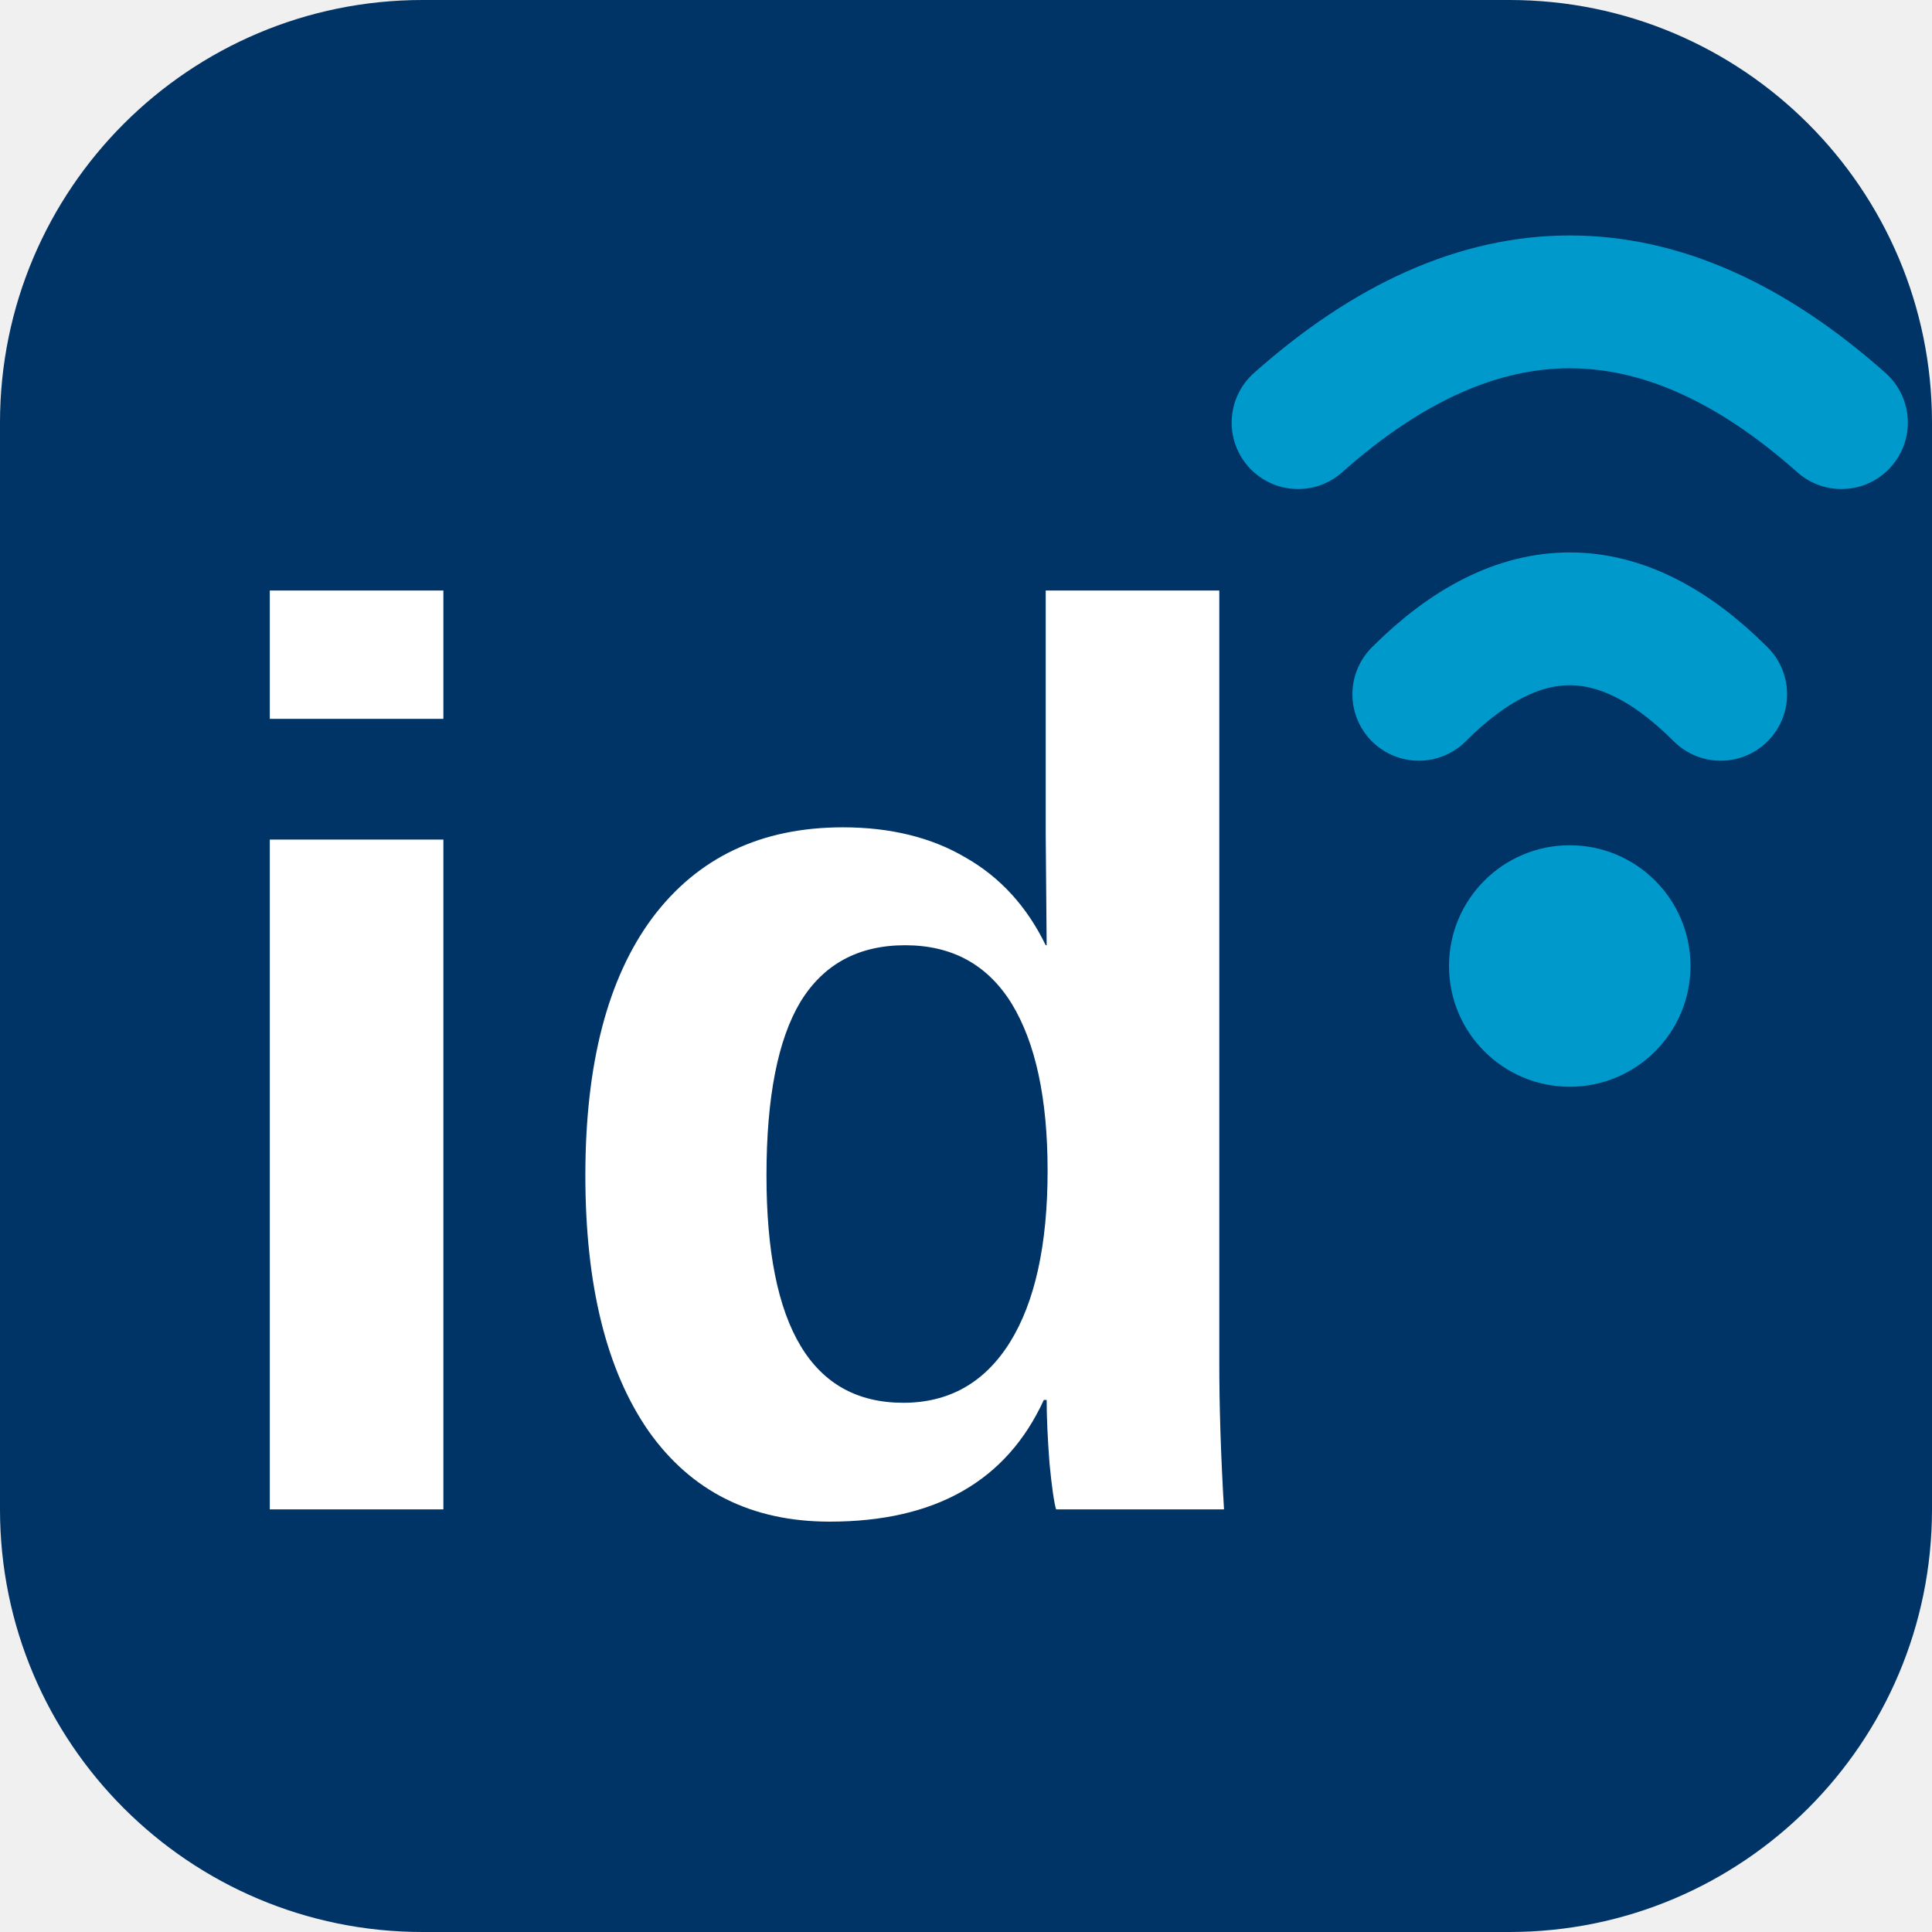
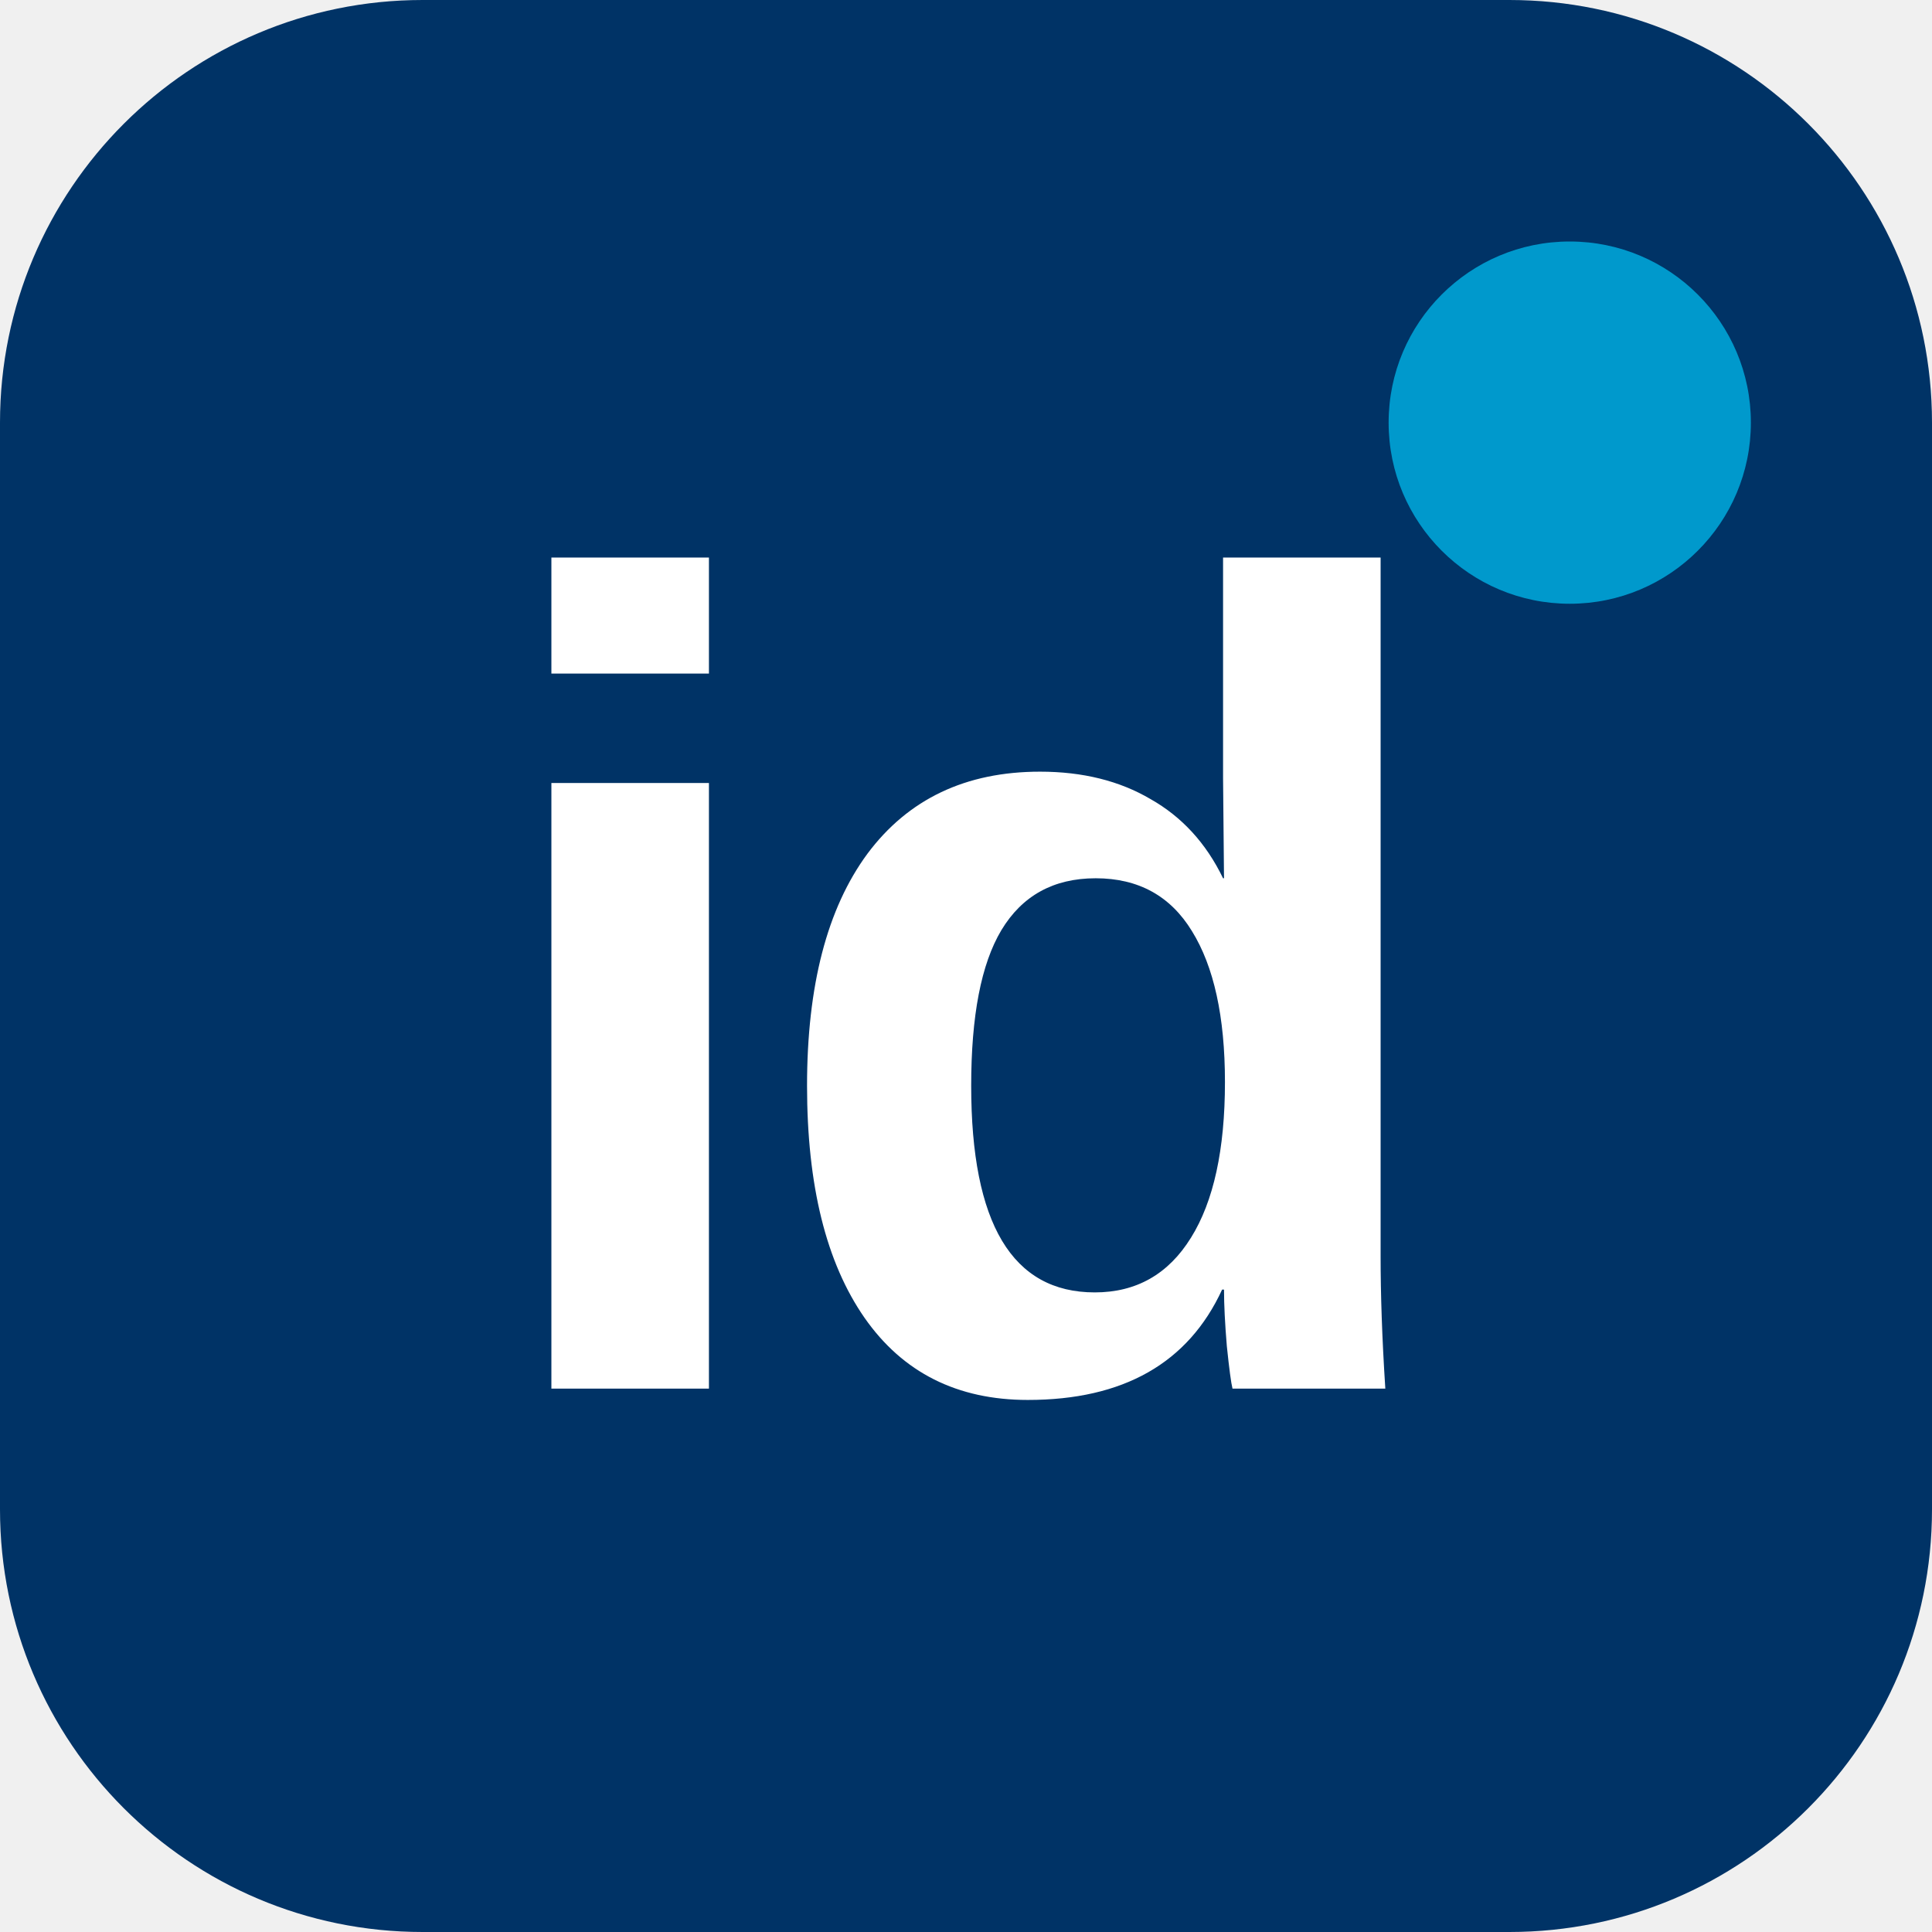
<svg xmlns="http://www.w3.org/2000/svg" viewBox="0 0 32 32">
  <rect width="32" height="32" rx="7" fill="#003366" />
-   <text x="3" y="25" font-family="Arial, sans-serif" font-weight="900" font-size="21" fill="white">id</text>
-   <path d="M21.5 7 Q26 3 30.5 7" stroke="#0099cc" stroke-width="2.2" fill="none" stroke-linecap="round" />
-   <path d="M23.5 11.5 Q26 9 28.5 11.5" stroke="#0099cc" stroke-width="2.2" fill="none" stroke-linecap="round" />
-   <circle cx="26" cy="16" r="2" fill="#0099cc" />
+   <text x="16" y="23" text-anchor="middle" font-family="Arial Black, Arial, sans-serif" font-weight="900" font-size="19" fill="white" letter-spacing="-0.5">id</text>
+   <circle cx="26" cy="7" r="3" fill="#0099cc" />
</svg>
